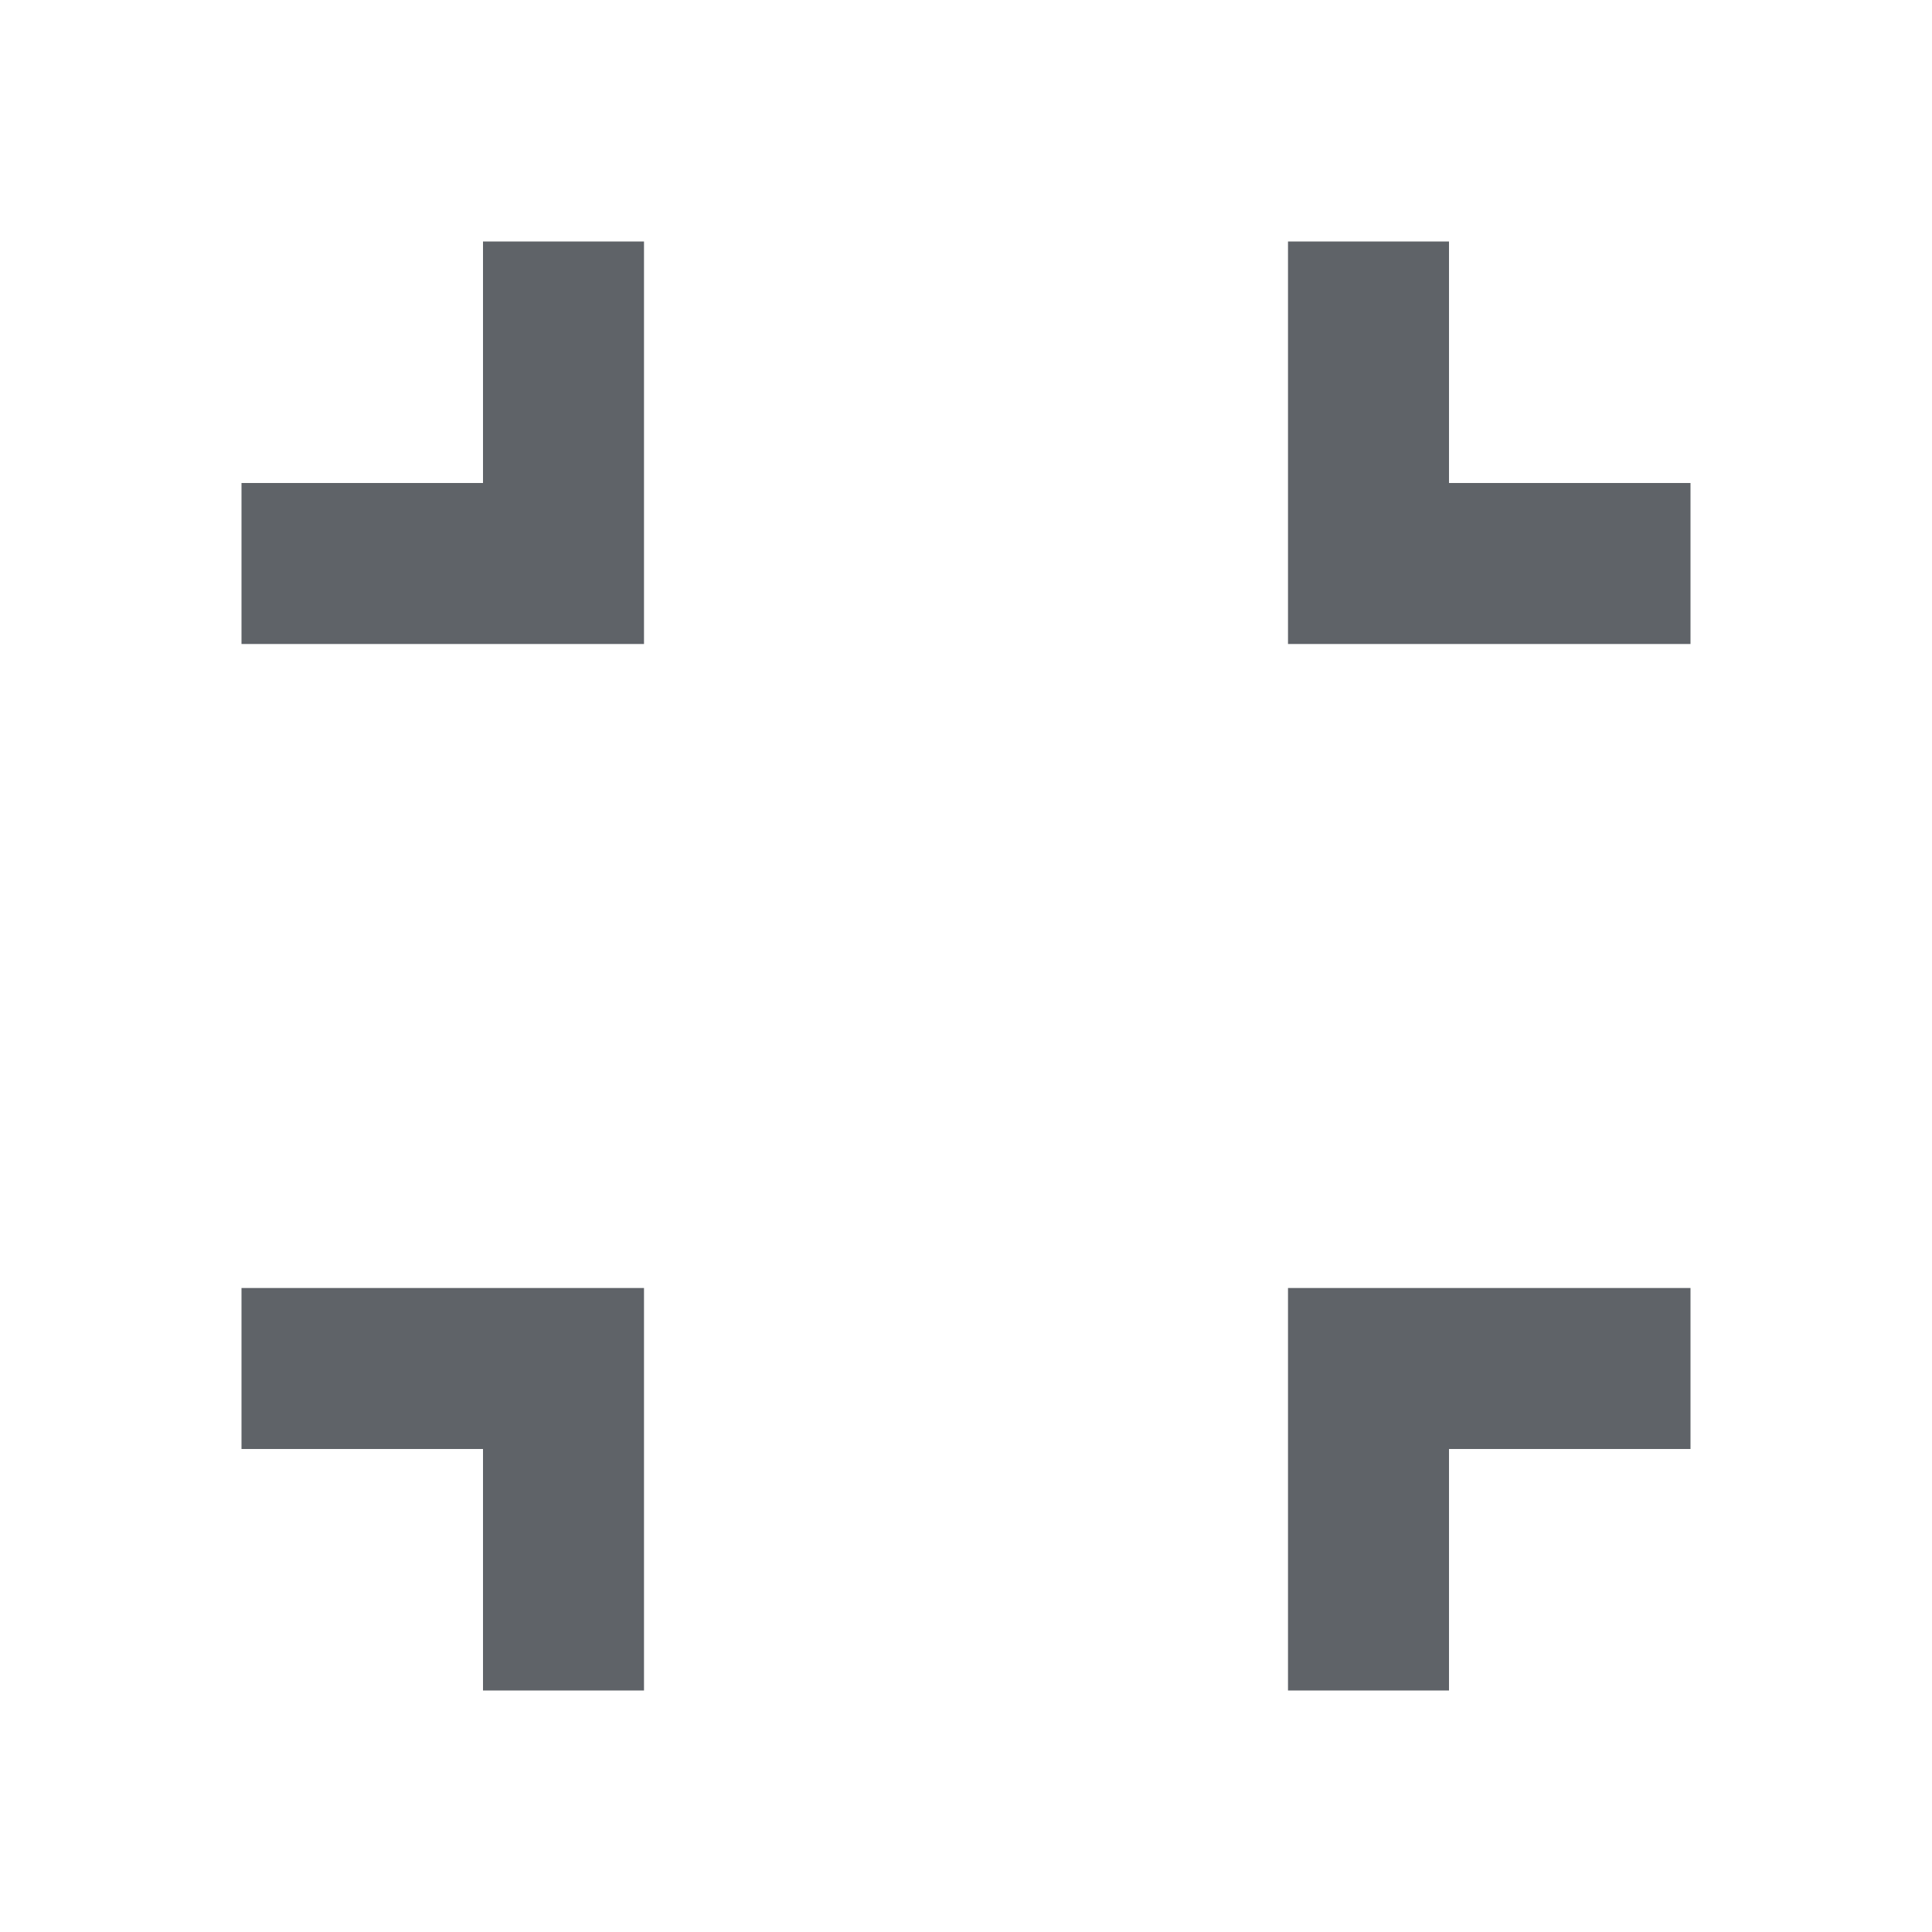
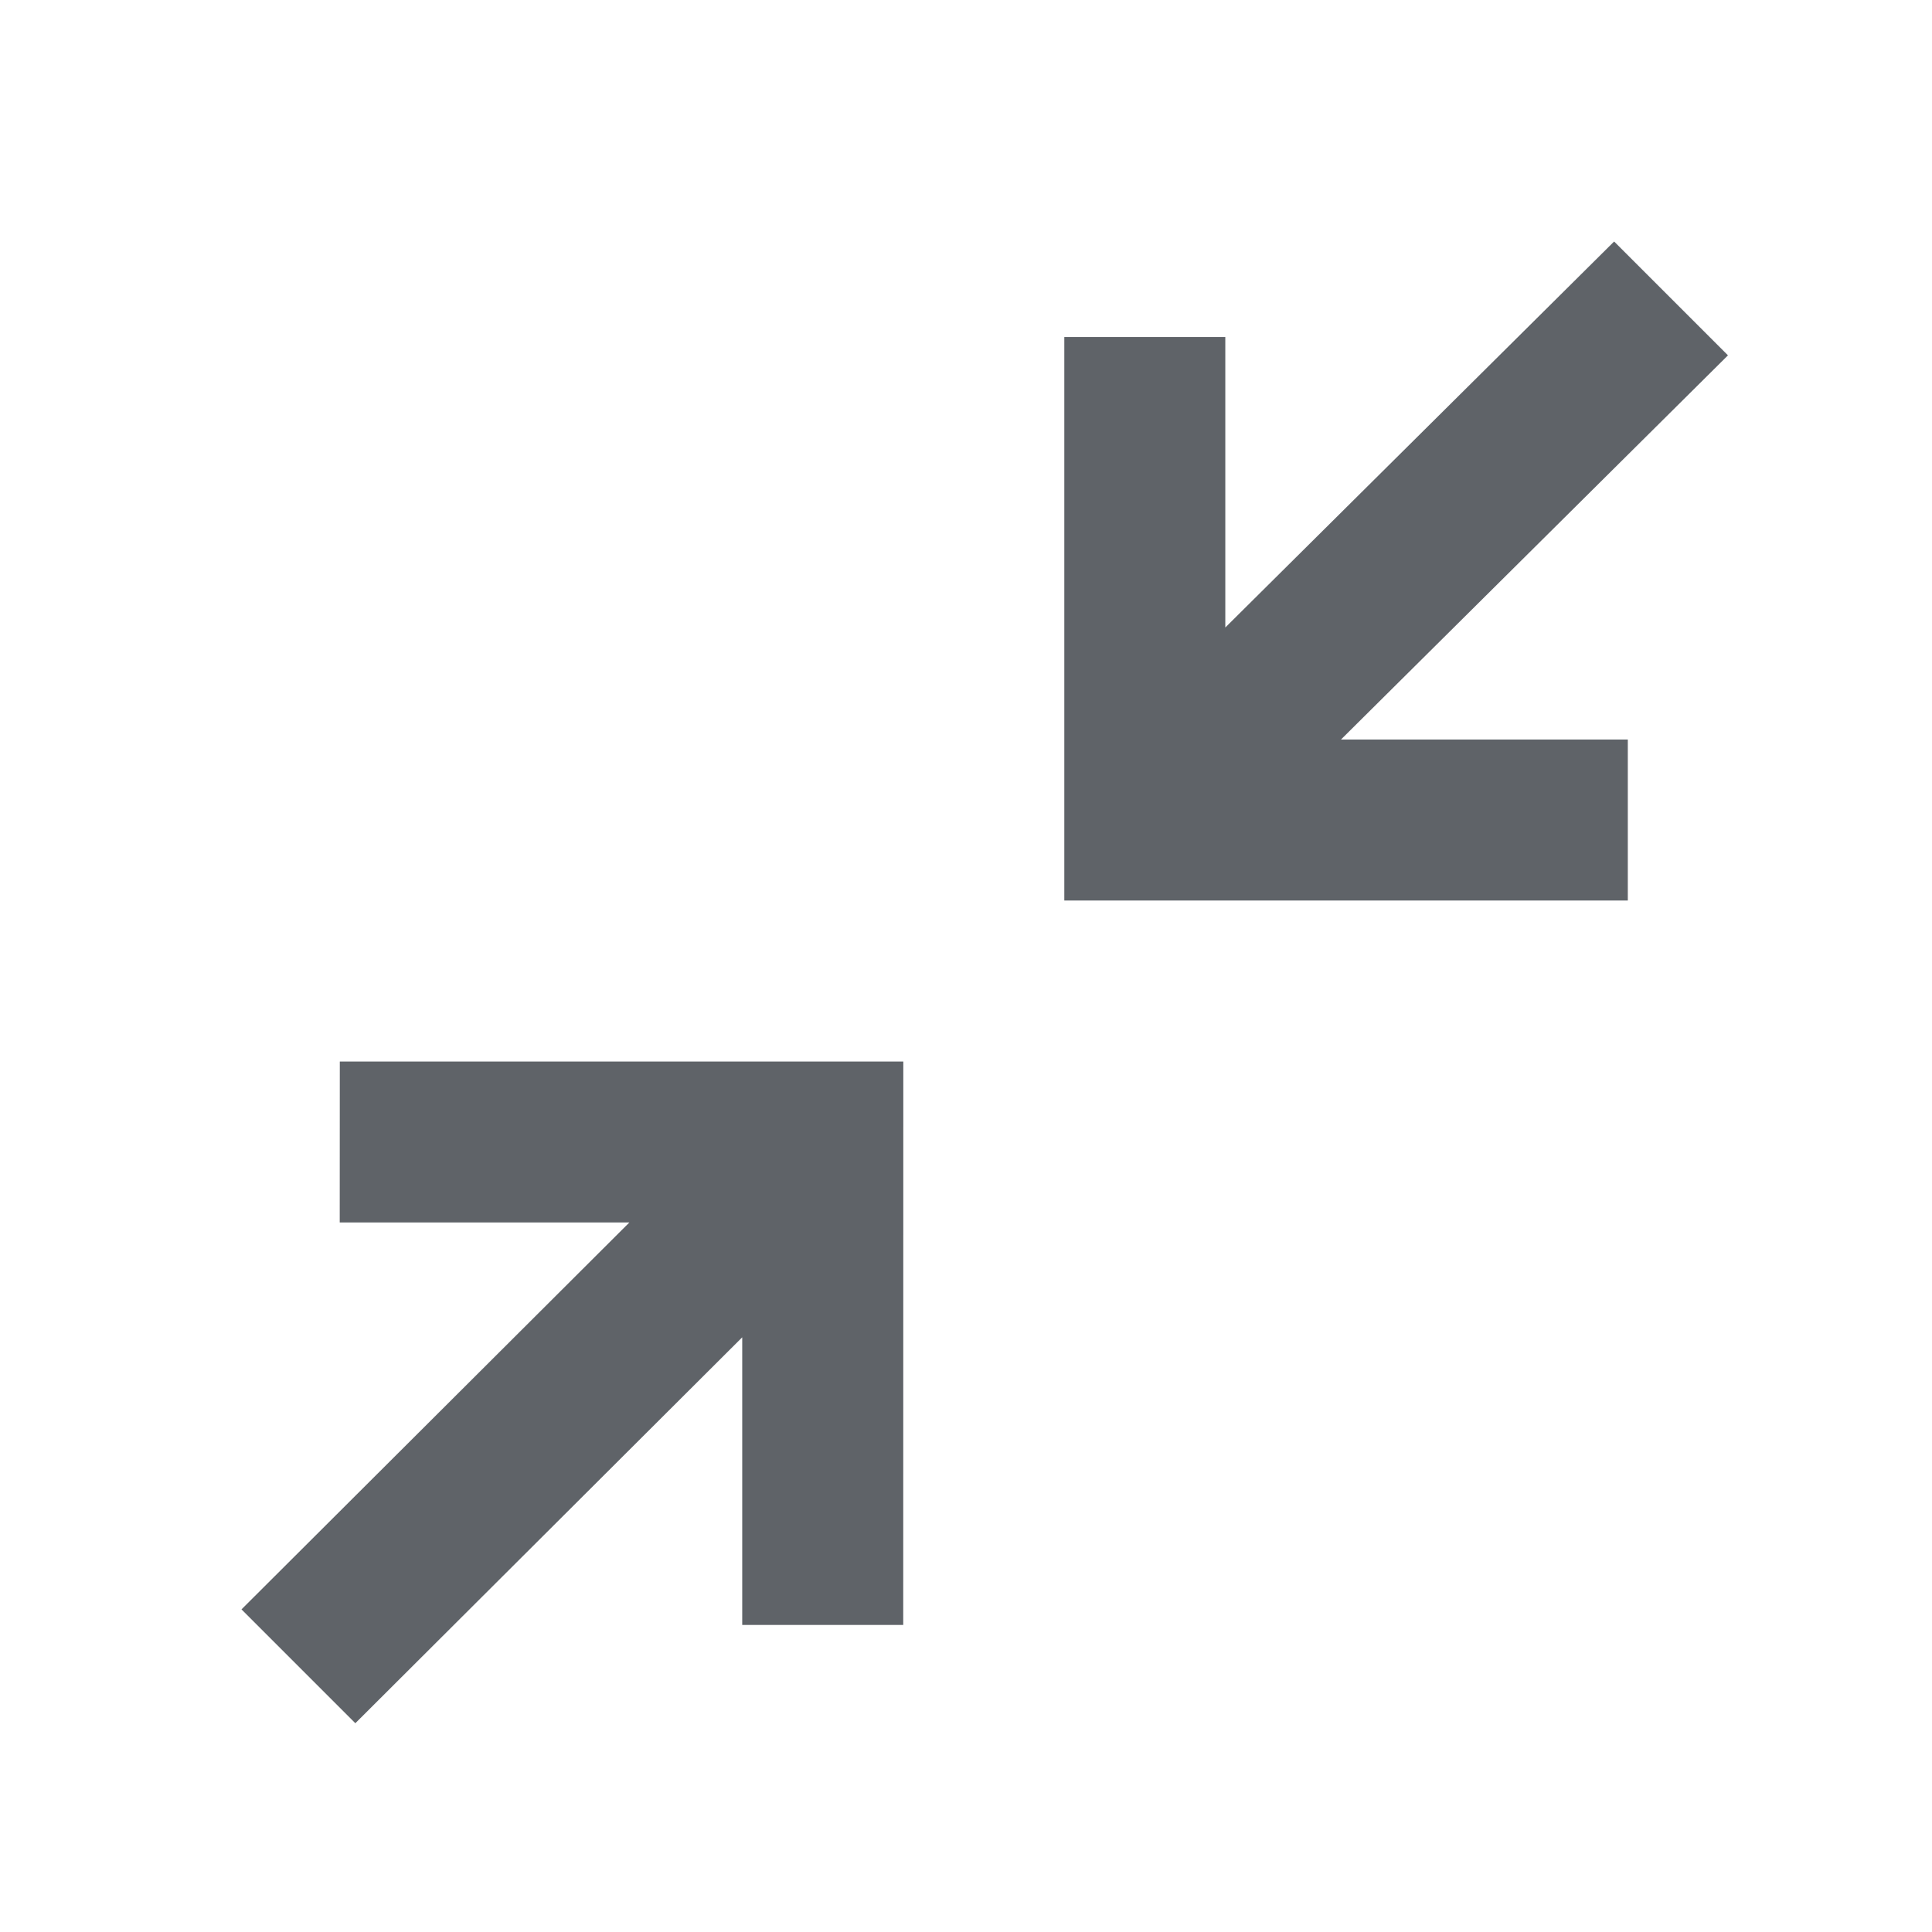
- <svg xmlns="http://www.w3.org/2000/svg" height="24px" viewBox="0 -960 960 960" width="24px" fill="#5f6368">
-   <path d="M240-120v-120H120v-80h200v200h-80Zm400 0v-200h200v80H720v120h-80ZM120-640v-80h120v-120h80v200H120Zm520 0v-200h80v120h120v80H640Z" />
+ <svg xmlns="http://www.w3.org/2000/svg" width="24px" height="24px" viewBox="0 0 512 512" version="1.1">
+   <g id="Page-1" stroke="none" stroke-width="1" fill="none" fill-rule="evenodd">
+     <g id="add" fill="#5f6368" transform="translate(64, 64)">
+       <path d="M175.386,217.309 L175.365,366.63 L132.698,366.63 L132.697,290.401 L30.17,392.671 L1.95399252e-14,362.501 L102.796,259.963 L26.031,259.963 L26.053,217.309 L175.386,217.309 Z M363.76,2.84217094e-14 L393.93,30.17 L291.381,131.975 L367.386,131.976 L367.386,174.642 L218.053,174.642 L218.053,25.309 L260.72,25.309 L260.719,102.294 L363.76,2.84217094e-14 Z" id="Combined-Shape">
+ 
+             </path>
+     </g>
+   </g>
</svg>
